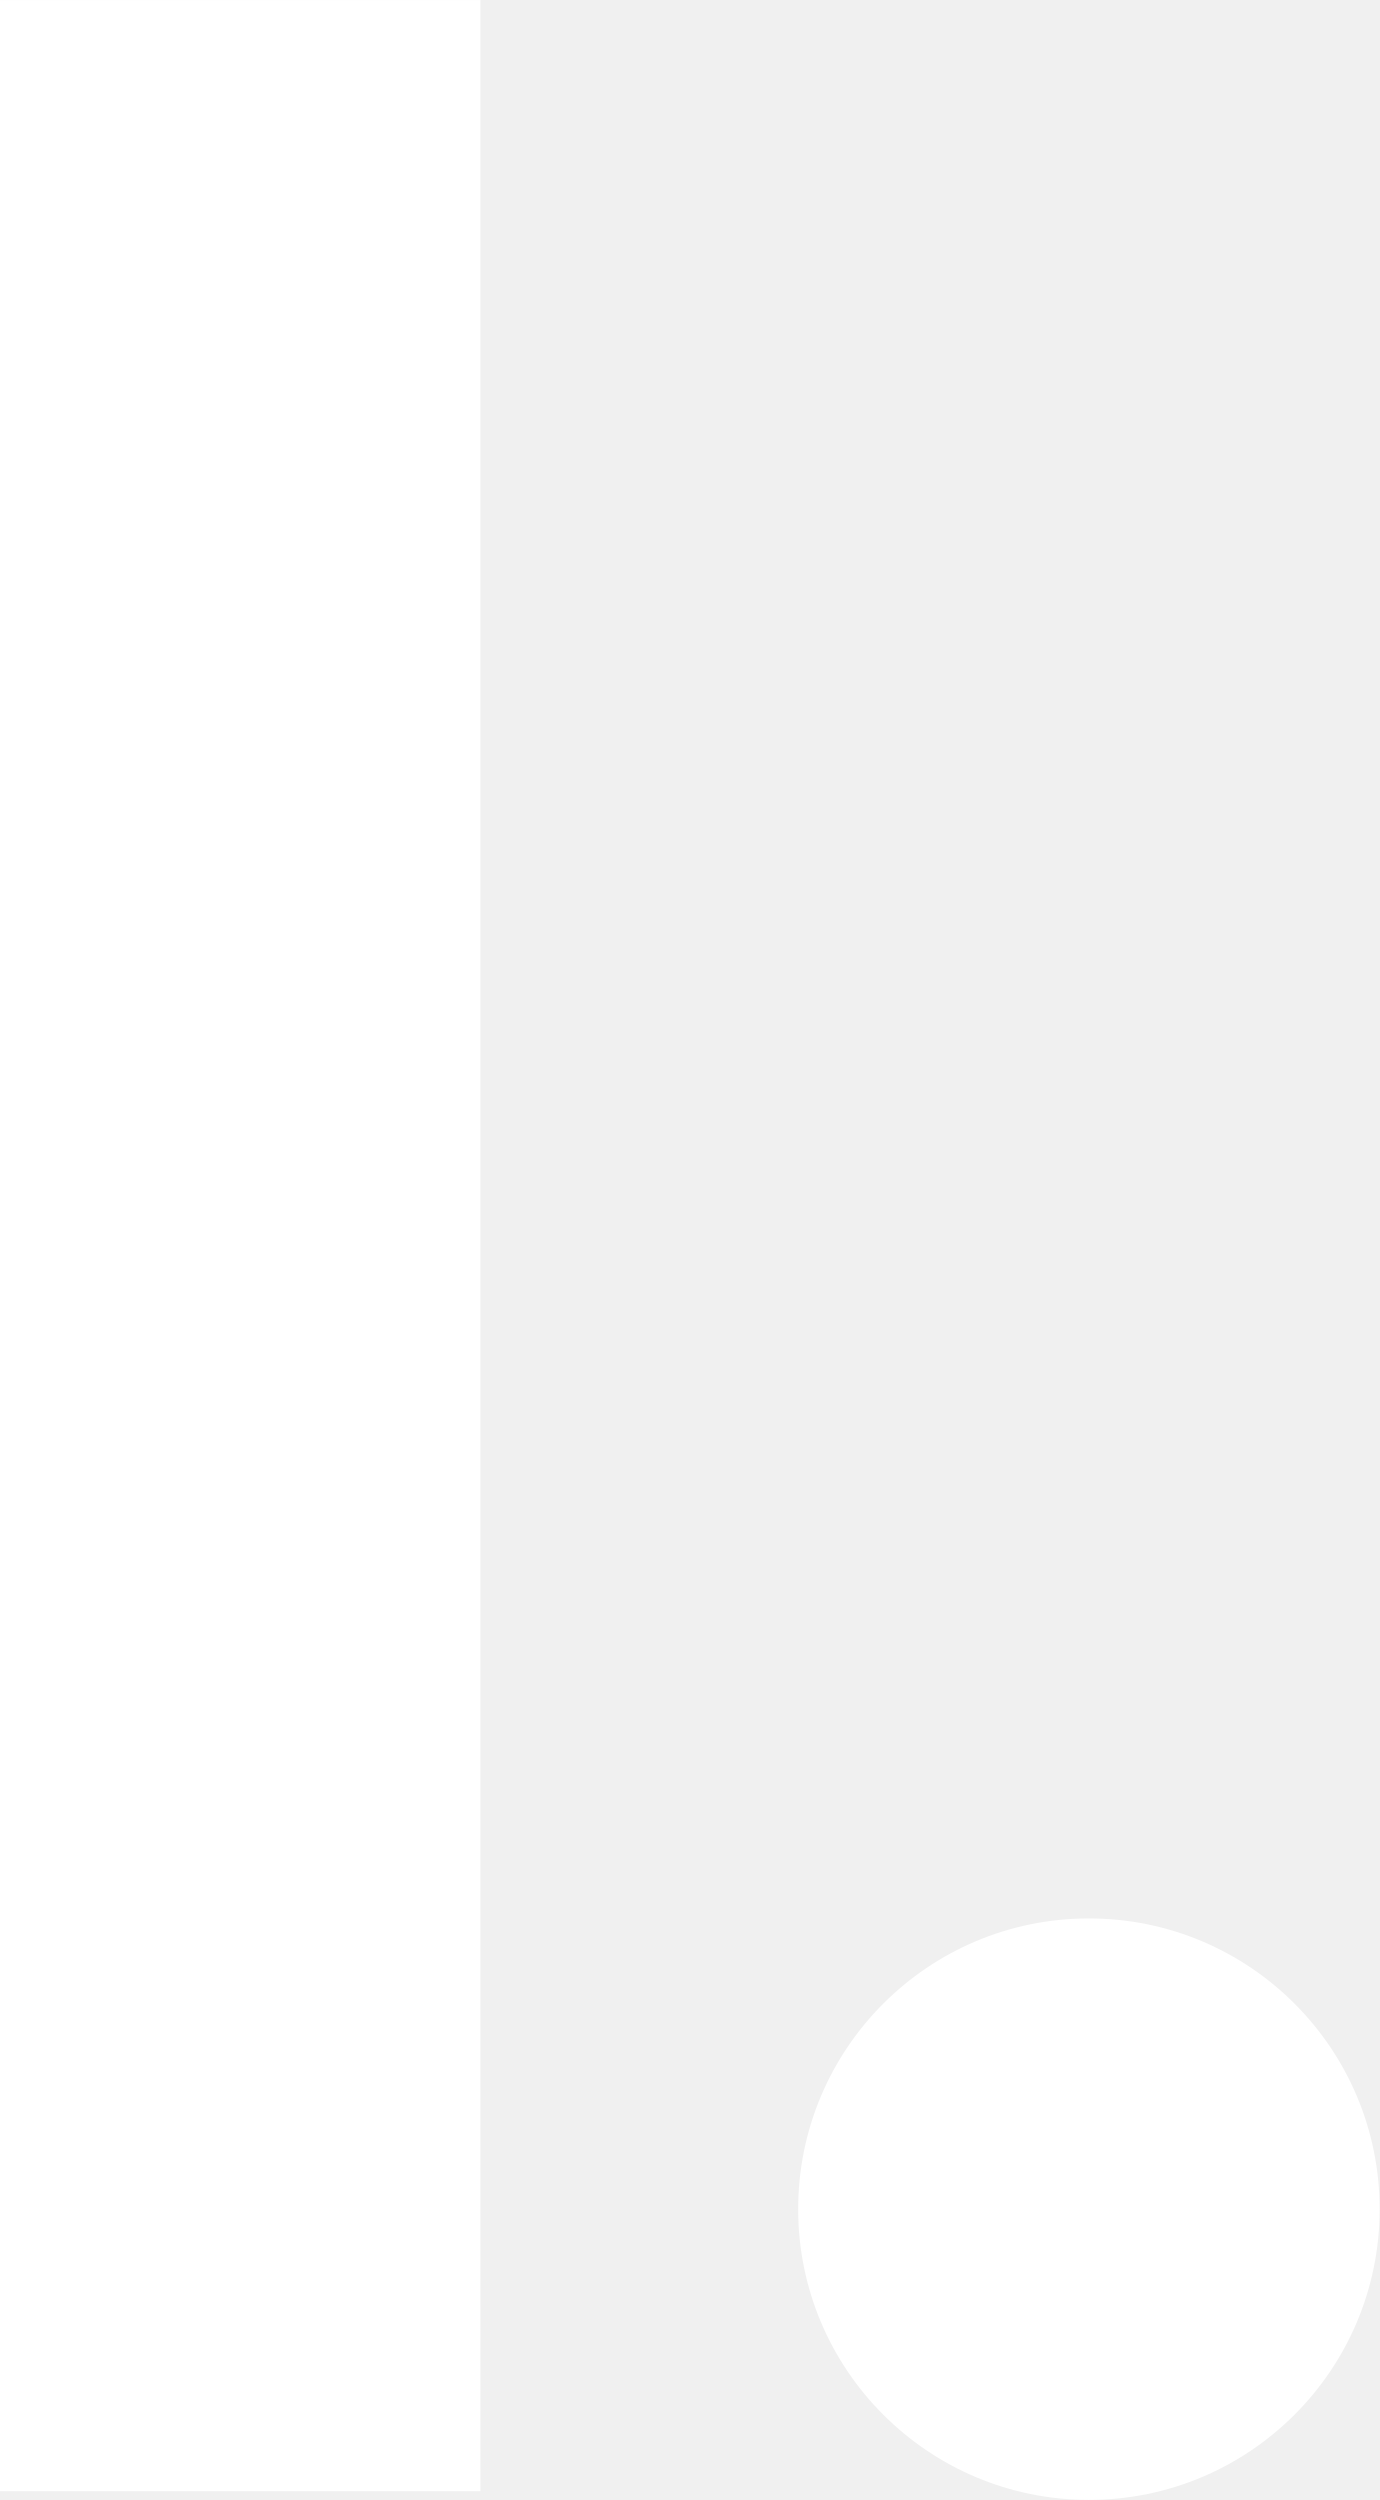
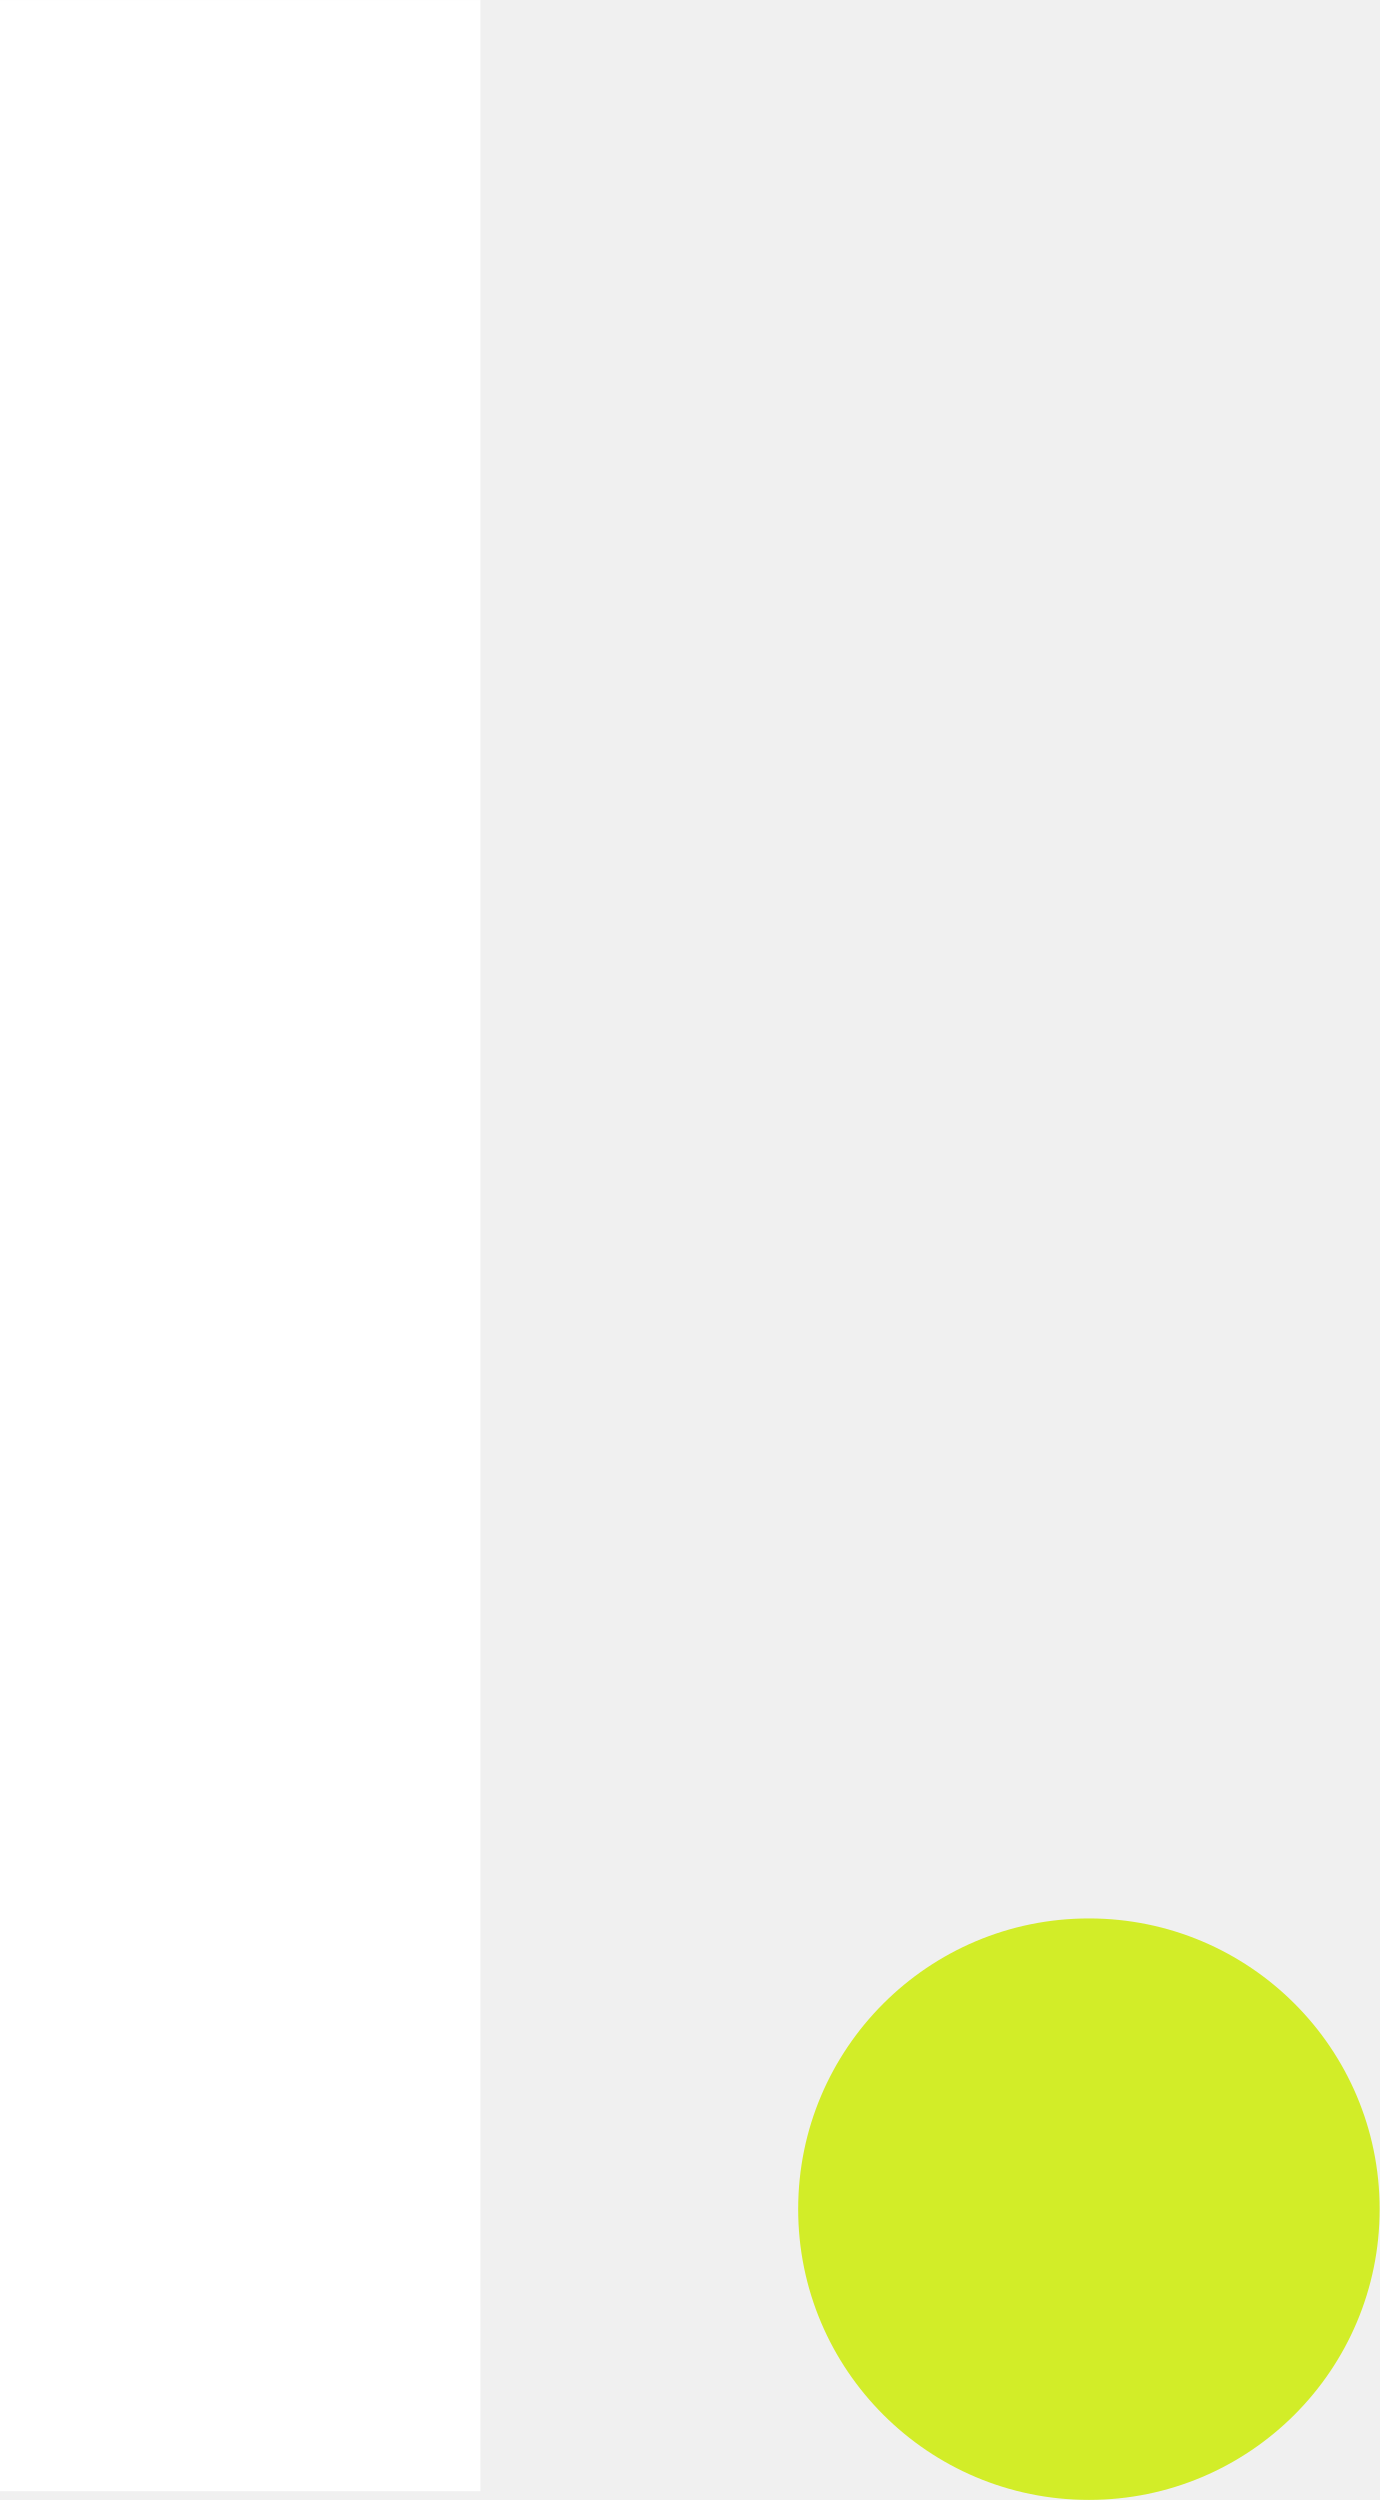
<svg xmlns="http://www.w3.org/2000/svg" viewBox="302.20 195.00 217.10 393.37" width="217.1" height="393.4">
  <rect x="302.2" y="195.0" width="75.6" height="392.0" fill="#FFFFFF" />
-   <circle cx="473.55" cy="542.62" r="45.75" fill="#FFFFFF" />
+   <circle cx="473.55" cy="542.62" r="45.75" fill="#D2ED28" />
</svg>
